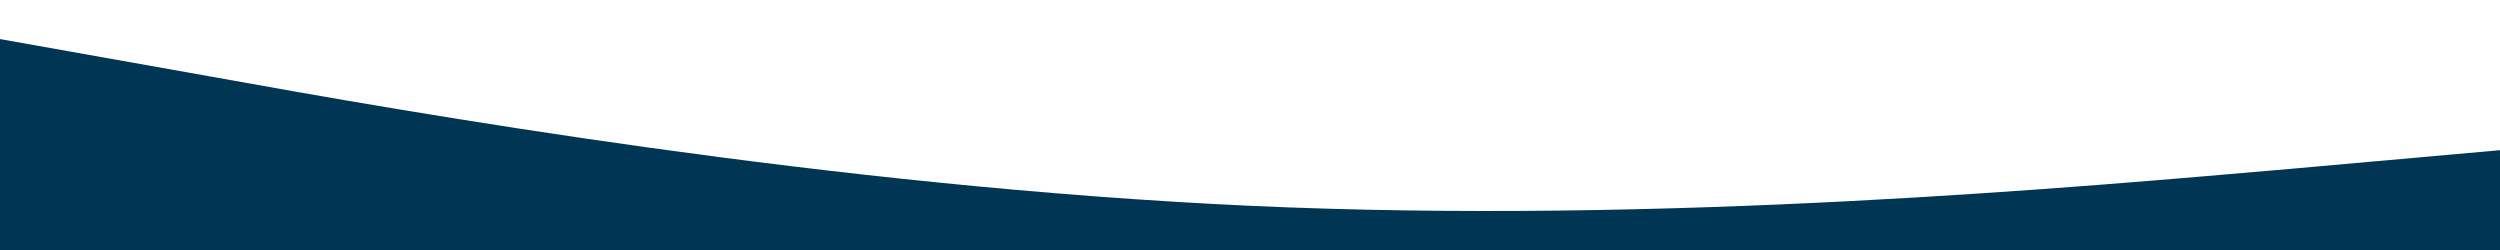
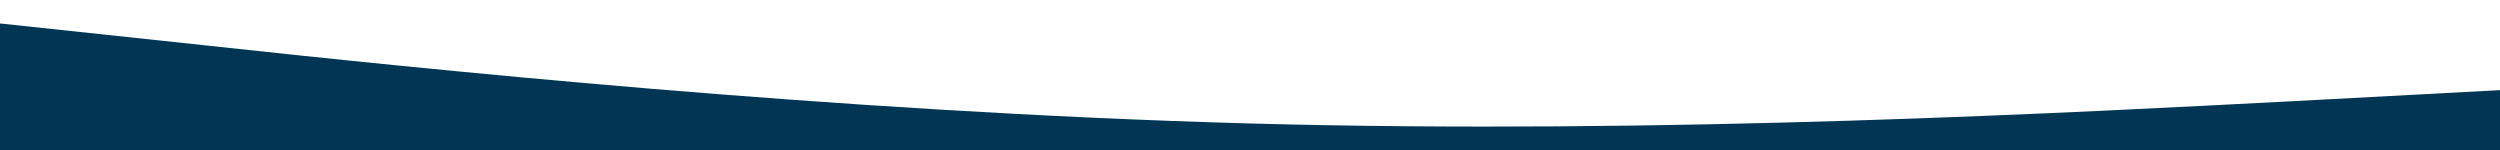
- <svg xmlns="http://www.w3.org/2000/svg" viewBox="0 0 1417.32 141.73">
-   <defs>
-     <style>.cls-1{fill:#003554;}.cls-2{fill:none;}</style>
-   </defs>
-   <g id="Livello_2" data-name="Livello 2">
-     <g id="Livello_1-2" data-name="Livello 1">
-       <path class="cls-1" d="M1417.32,85.14v56.59H0V22.15l118.11,21c118.11,21.36,354.33,62.7,590.55,73.52s472.44-10.82,590.55-21Z" />
-       <rect class="cls-2" width="1417.32" height="141.73" />
+ <svg xmlns="http://www.w3.org/2000/svg" version="1.1" id="Livello_1" x="0px" y="0px" viewBox="0 0 1417.3 85" style="enable-background:new 0 0 1417.3 85;" xml:space="preserve">
+   <style type="text/css">
+ 	.st0{fill:#003554;}
+ 	.st1{fill:none;}
+ </style>
+   <g id="Livello_2_1_">
+     <g id="Livello_1-2">
+       <path class="st0" d="M1417.3,51.1v34H0V13.3l118.1,12.6C236.2,38.7,472.4,63.5,708.7,70s472.4-6.5,590.5-12.6L1417.3,51.1z" />
+       <rect class="st1" width="1417.3" height="85" />
    </g>
  </g>
</svg>
